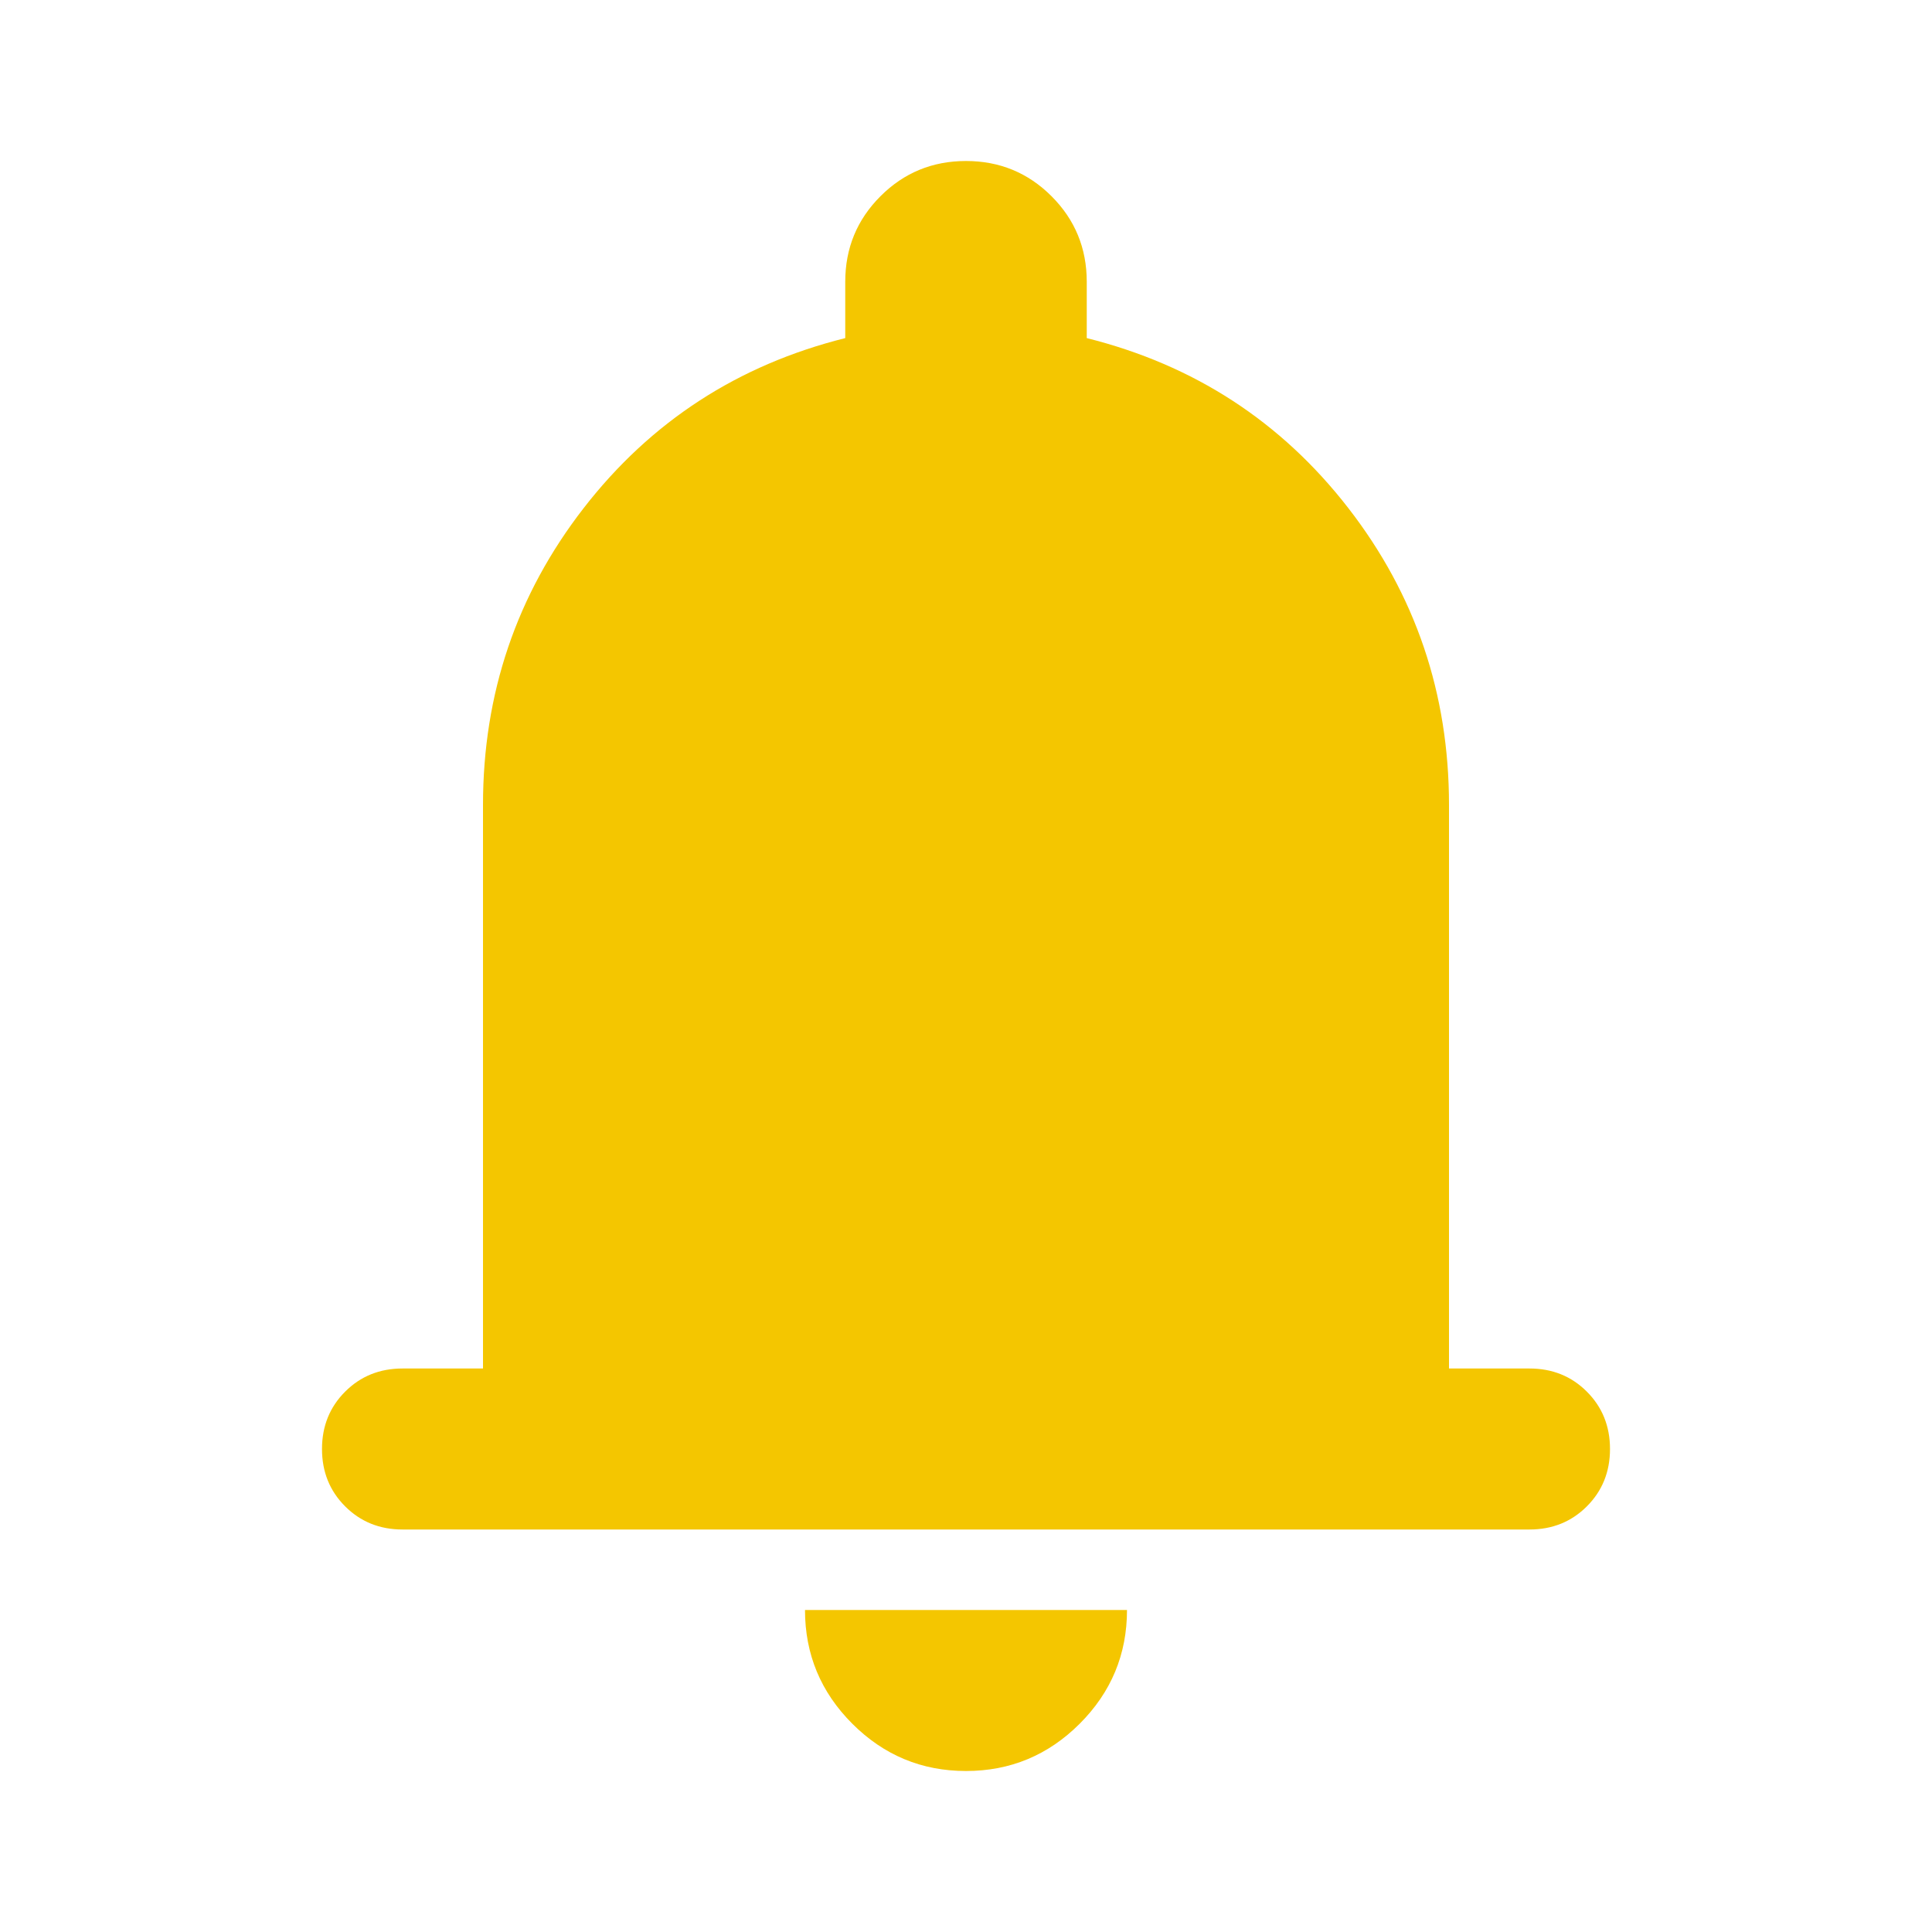
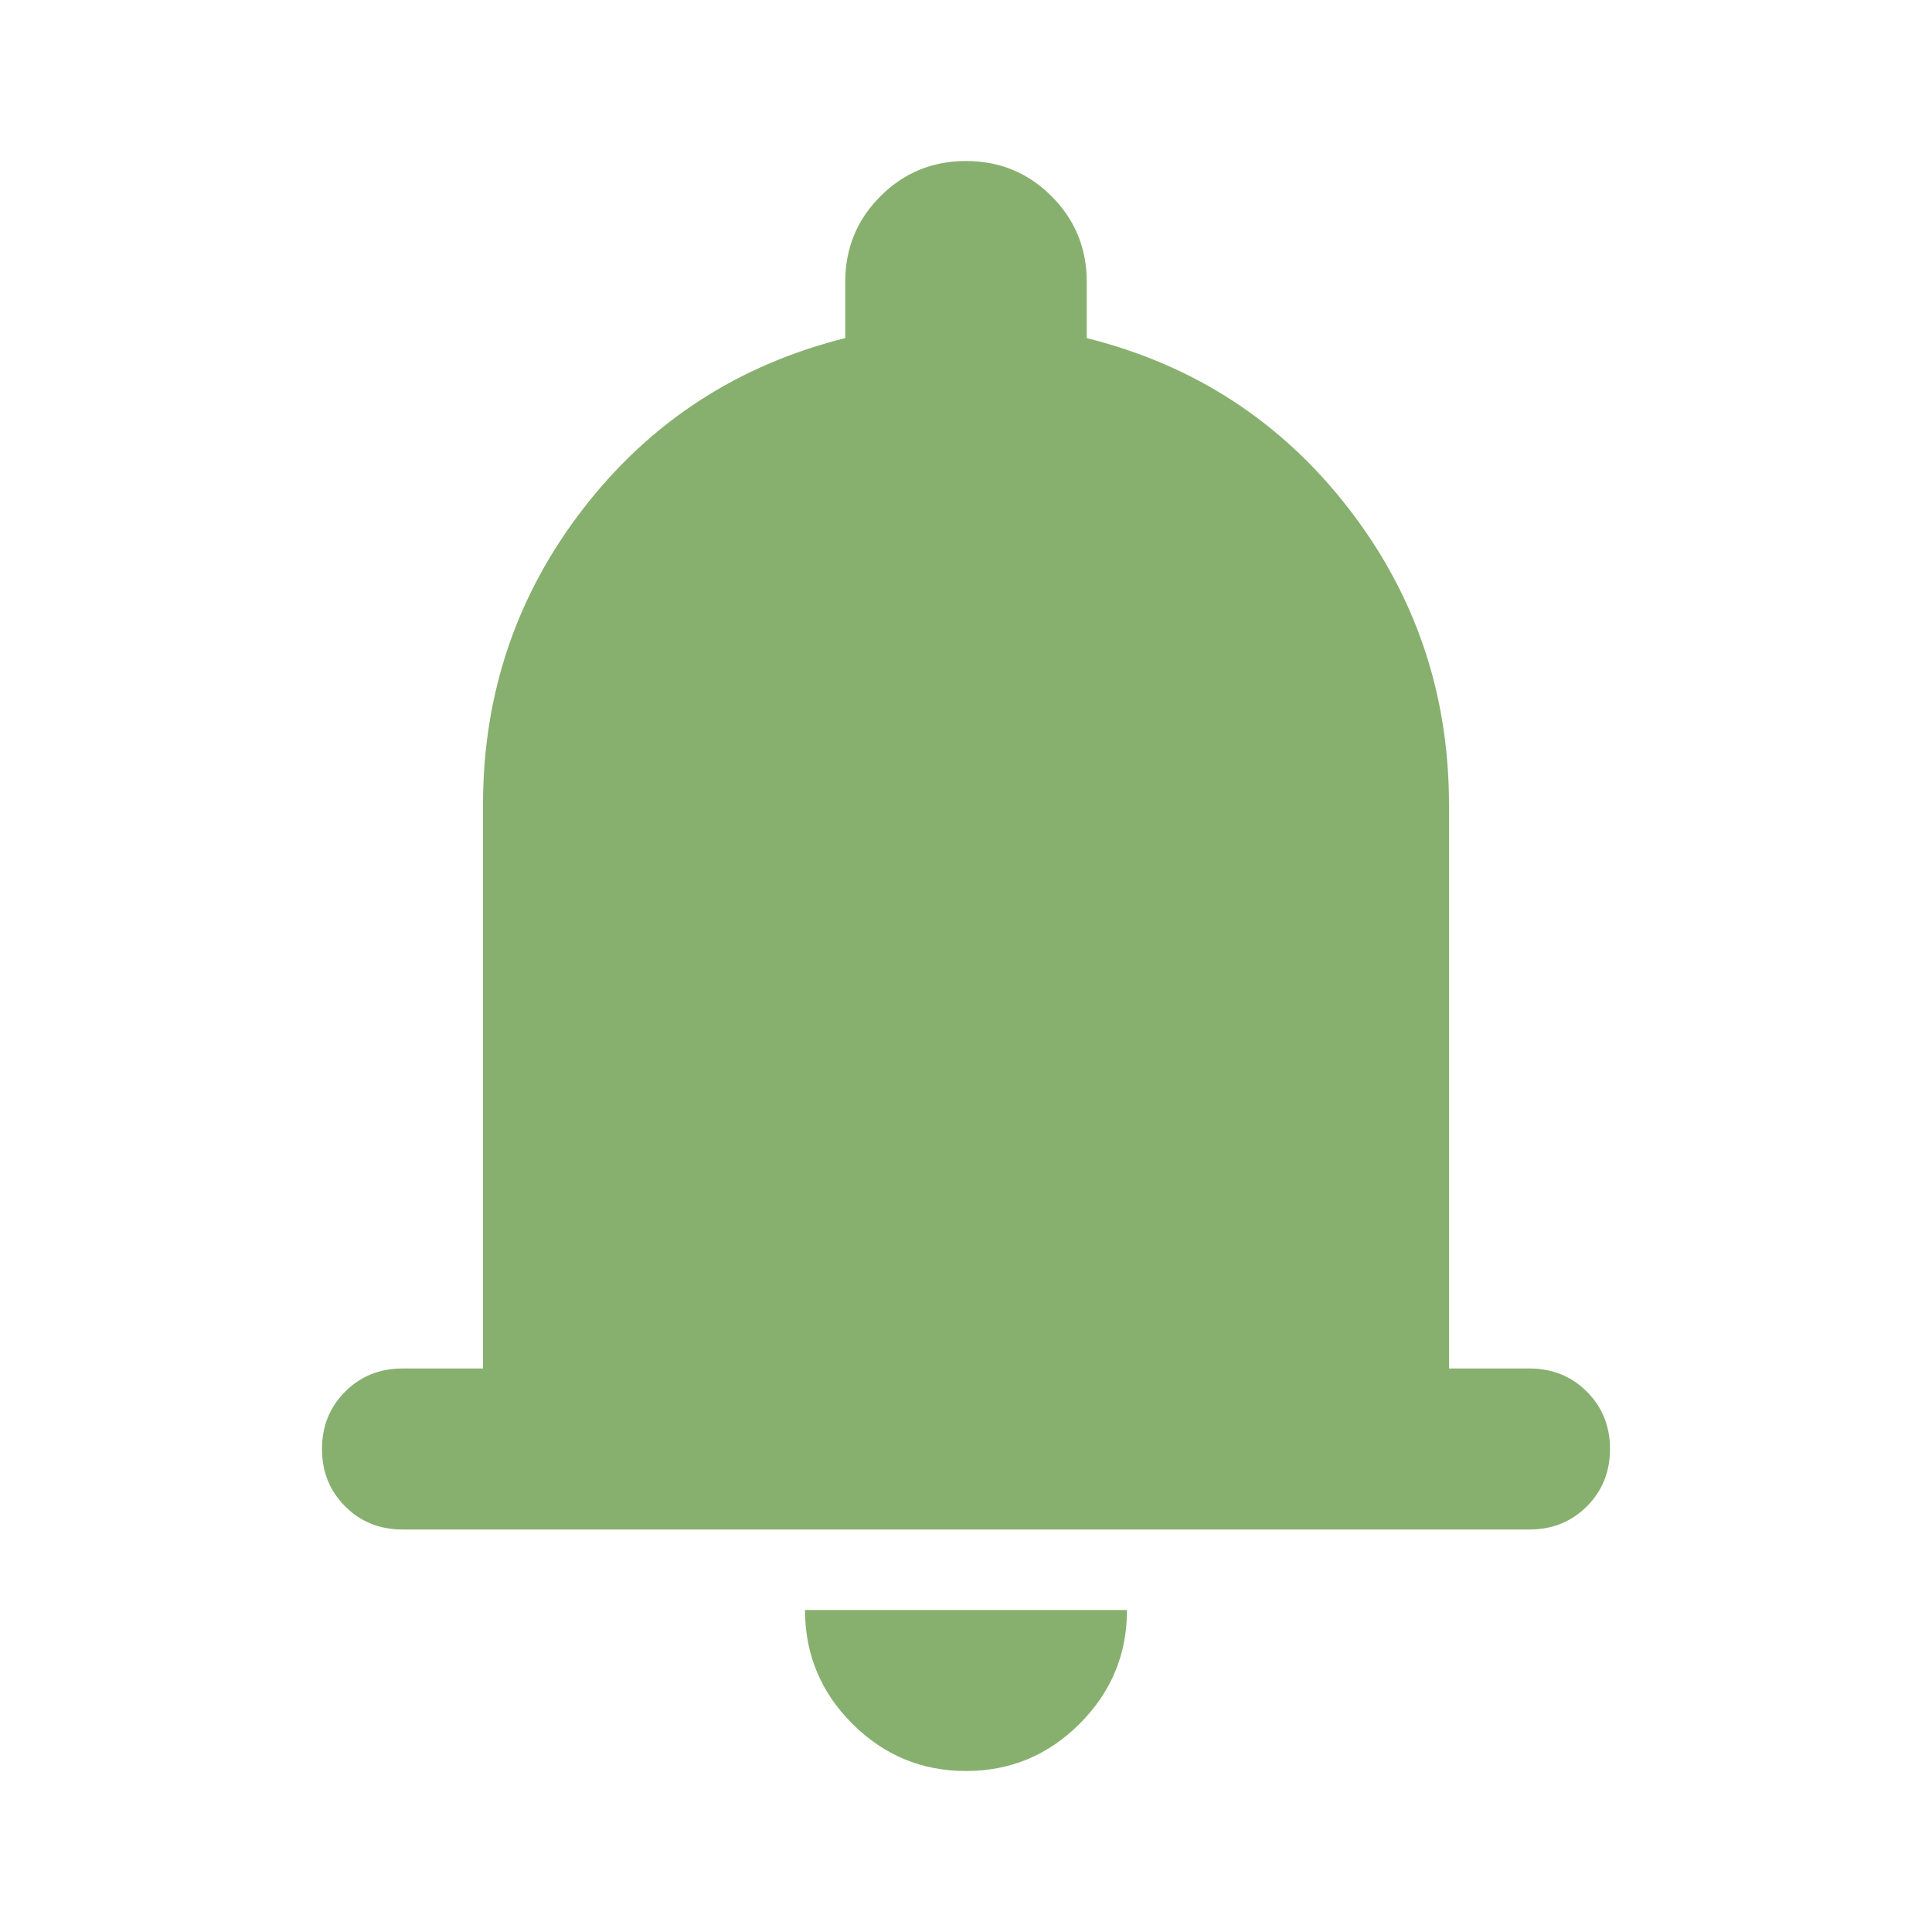
- <svg xmlns="http://www.w3.org/2000/svg" height="24px" viewBox="0 -960 960 960" width="24px" fill="#F4C600">
+ <svg xmlns="http://www.w3.org/2000/svg" height="24px" viewBox="0 -960 960 960" width="24px" fill="#2d750391">
  <path d="M200-200q-17 0-28.5-11.5T160-240q0-17 11.5-28.5T200-280h40v-280q0-83 50-147.5T420-792v-28q0-25 17.5-42.5T480-880q25 0 42.5 17.5T540-820v28q80 20 130 84.5T720-560v280h40q17 0 28.5 11.5T800-240q0 17-11.5 28.5T760-200H200ZM480-80q-33 0-56.5-23.5T400-160h160q0 33-23.5 56.5T480-80Z" />
</svg>
